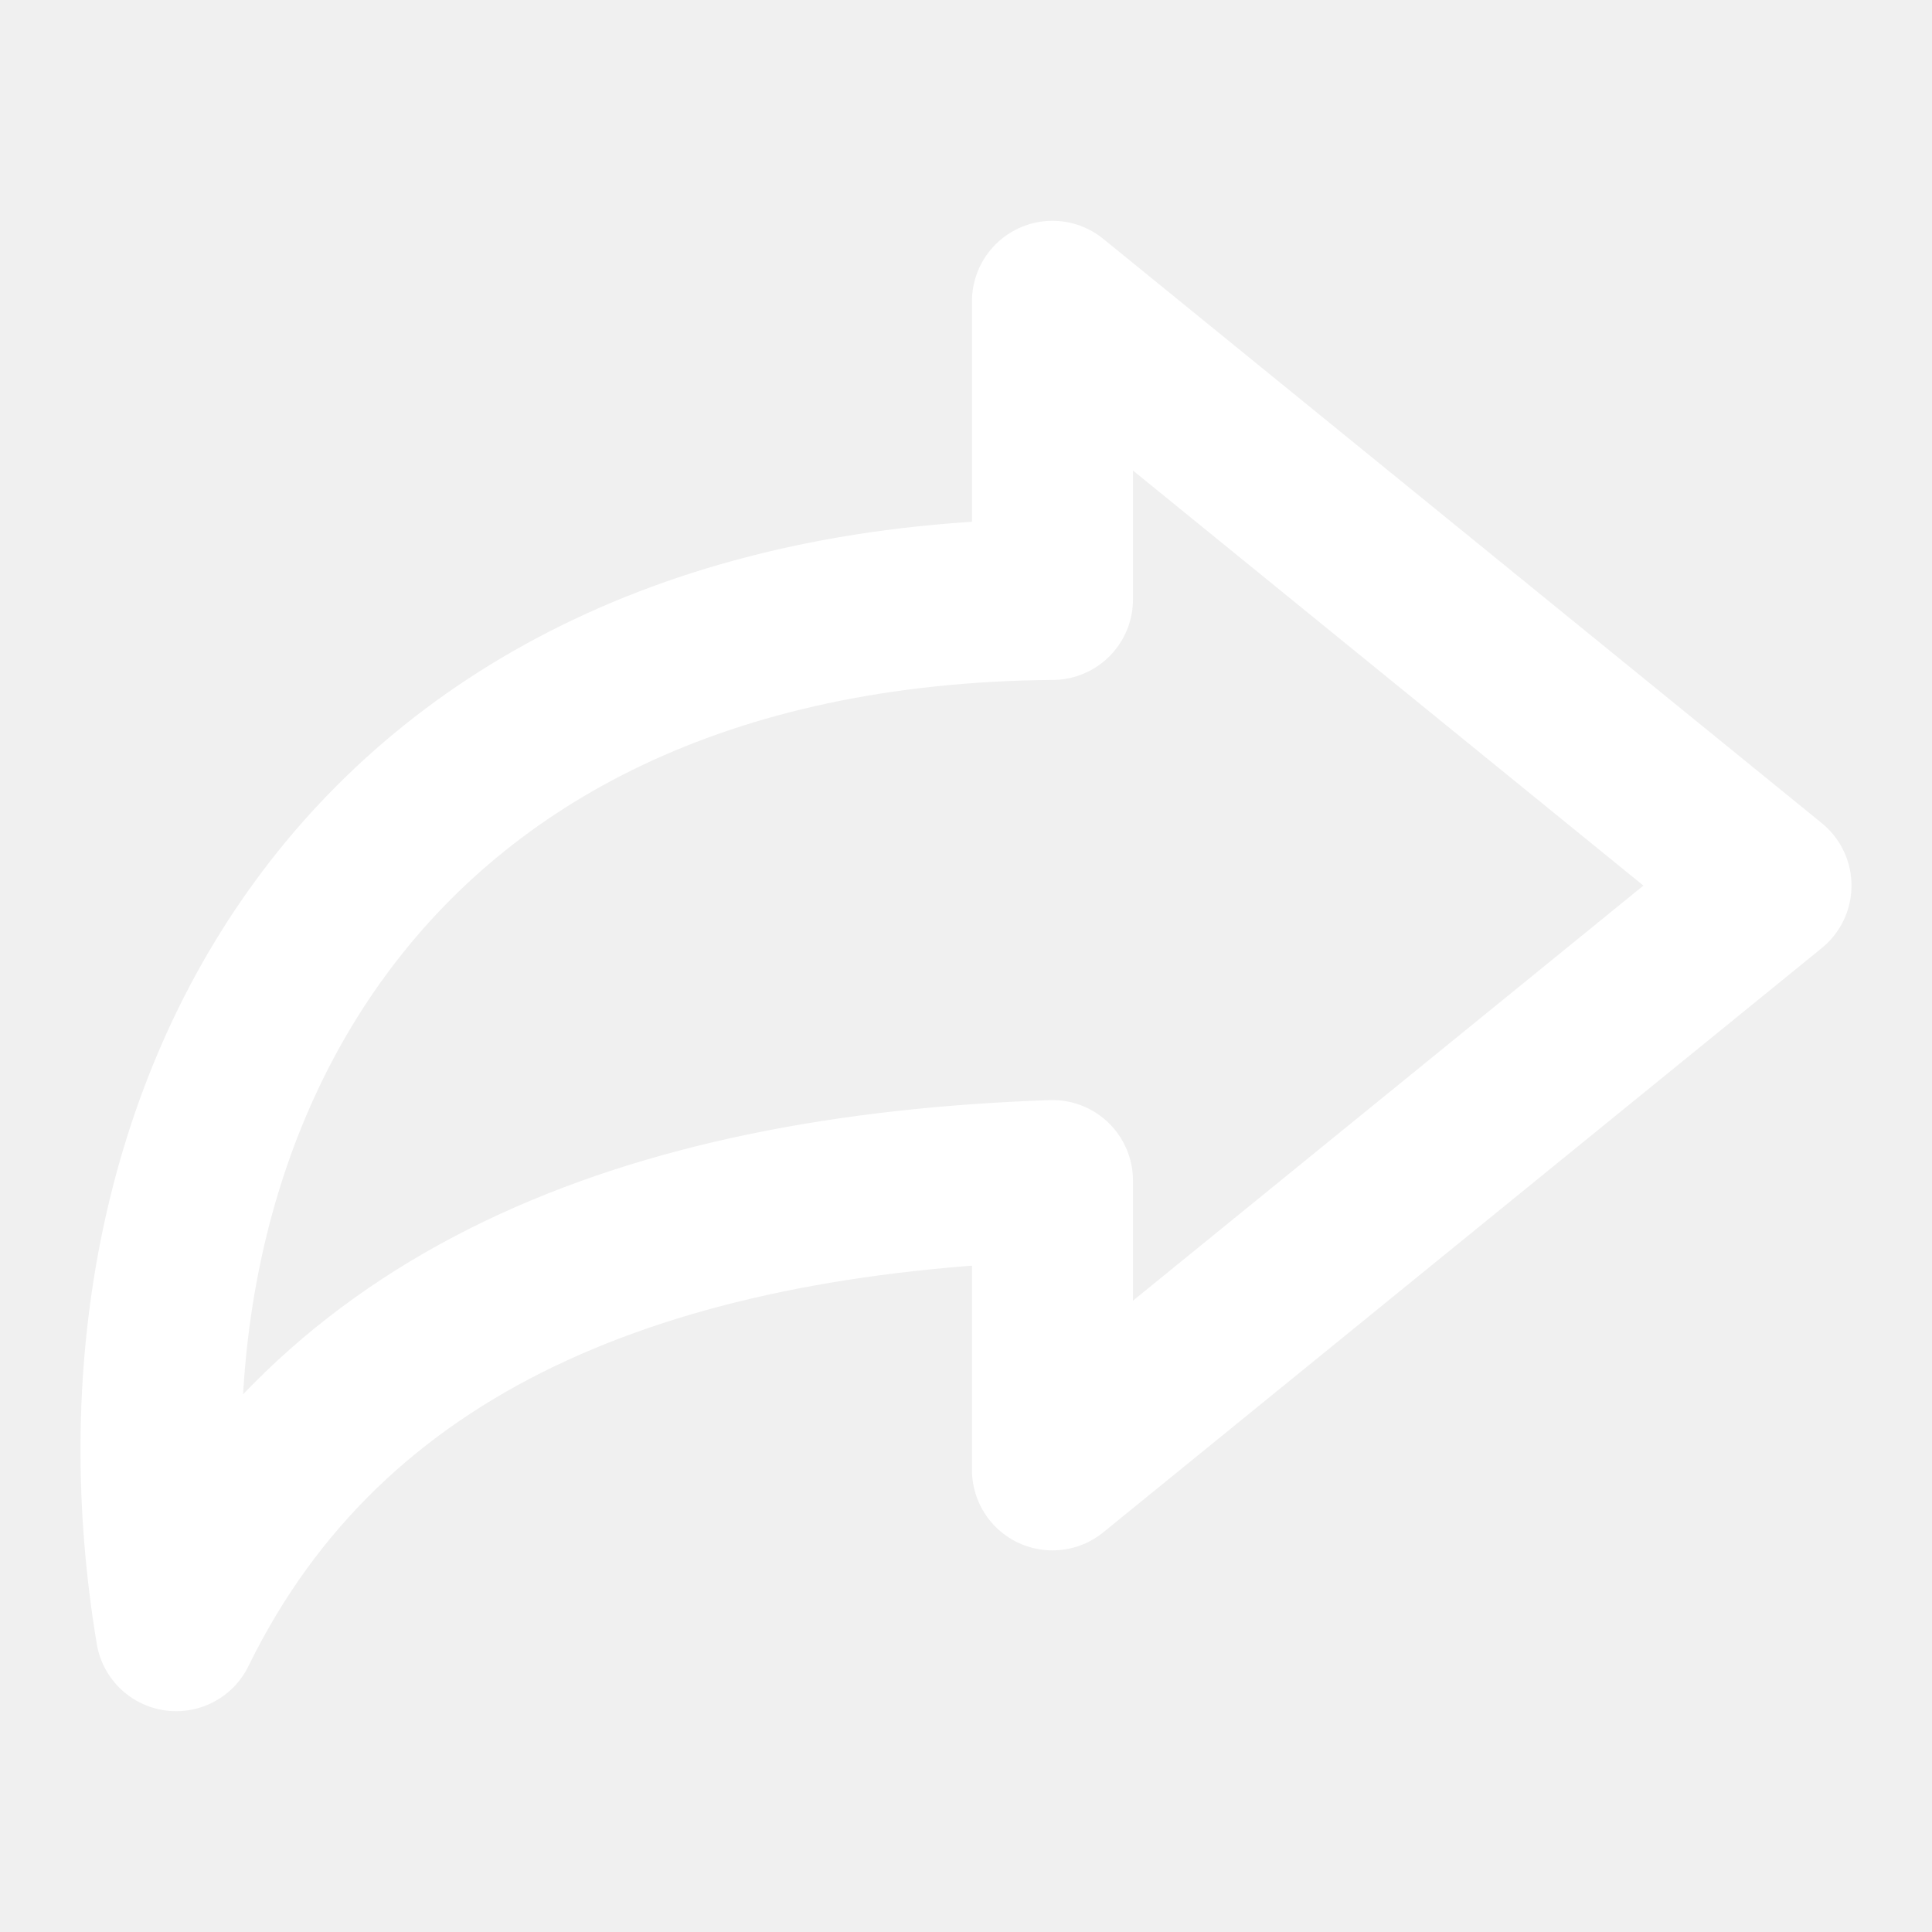
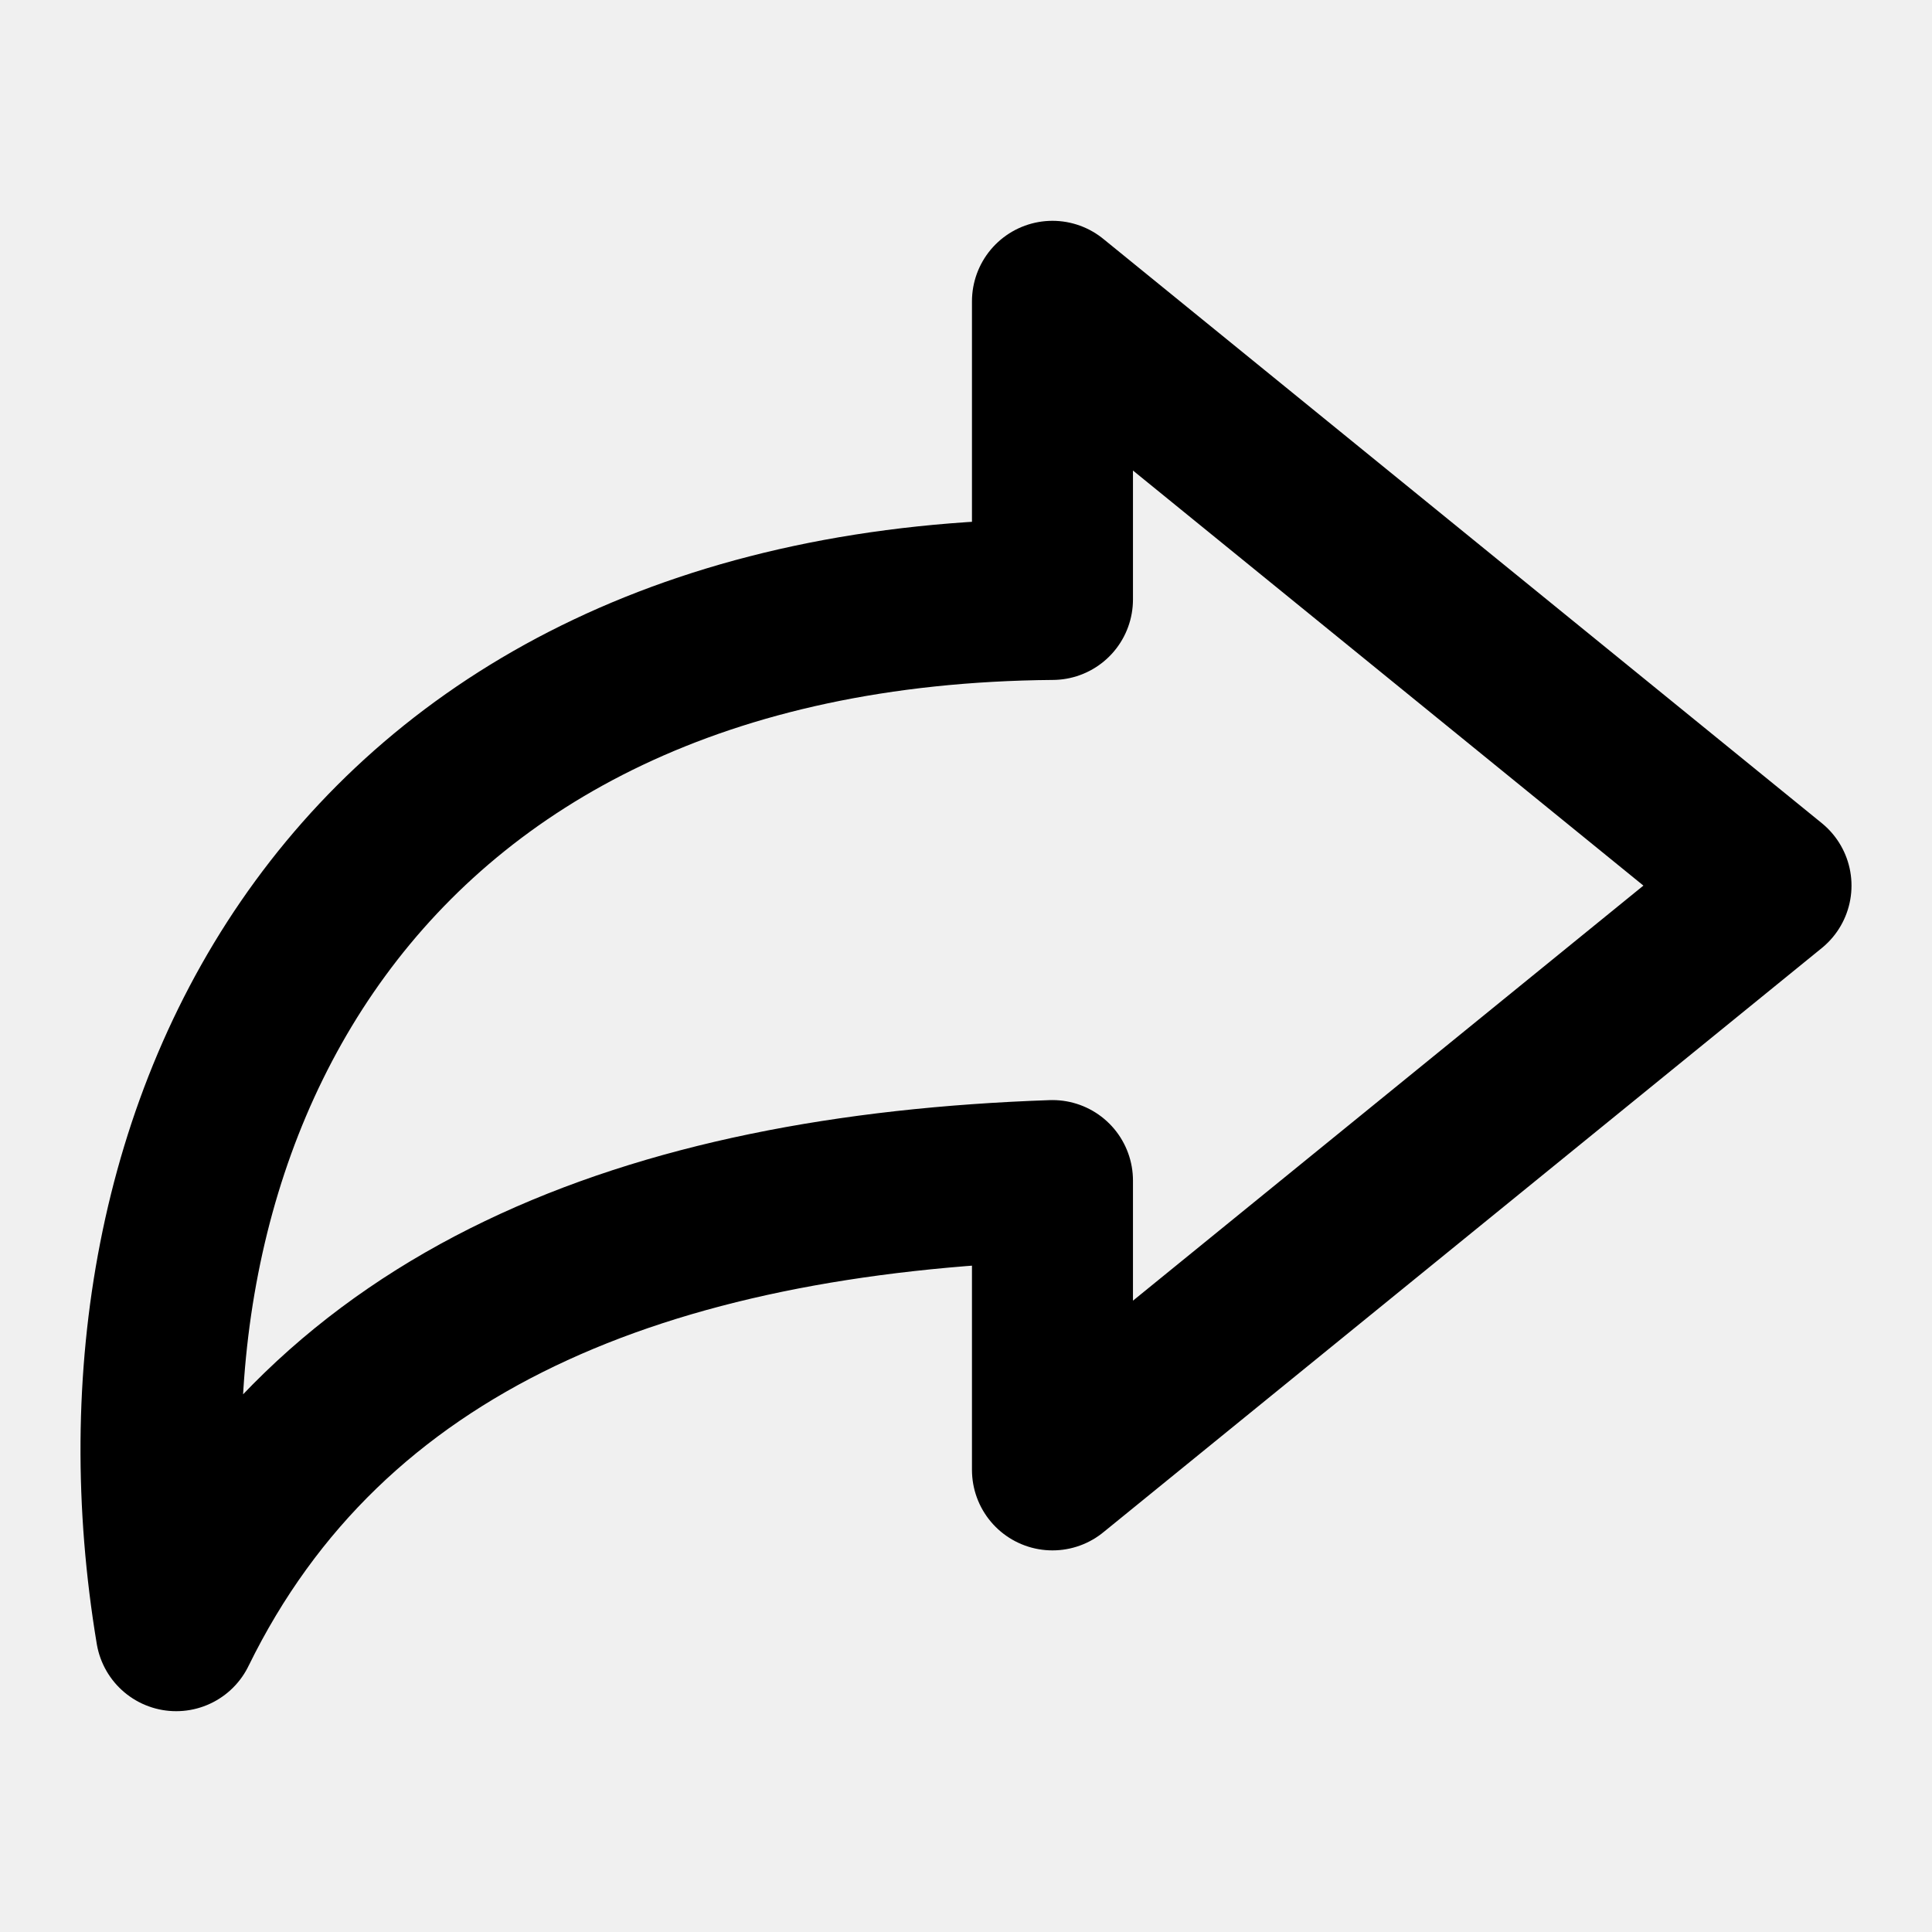
<svg xmlns="http://www.w3.org/2000/svg" height="30px" width="30px" version="1.1" id="_x32_" xmlnsXlink="http://www.w3.org/1999/xlink" viewBox="-51.2 -51.2 614.40 614.40" xmlSpace="preserve" fill="#00000000" stroke="#00000000" stroke-width="0.005">
  <g id="SVGRepo_bgCarrier" stroke-width="0" />
-   <g id="SVGRepo_tracerCarrier" stroke-linecap="round" stroke-linejoin="round" stroke="#fff" stroke-width="51.2">
+   <g id="SVGRepo_tracerCarrier" stroke-linecap="round" stroke-linejoin="round" stroke="#000" stroke-width="51.2">
    <g>
      <path className="st0" d="M512,230.431L283.498,44.621v94.807C60.776,141.244-21.842,307.324,4.826,467.379 c48.696-99.493,149.915-138.677,278.672-143.14v92.003L512,230.431z" />
    </g>
  </g>
  <g id="SVGRepo_iconCarrier">
    <g>
      <path className="st0" d="M512,230.431L283.498,44.621v94.807C60.776,141.244-21.842,307.324,4.826,467.379 c48.696-99.493,149.915-138.677,278.672-143.14v92.003L512,230.431z" />
    </g>
  </g>
</svg>
